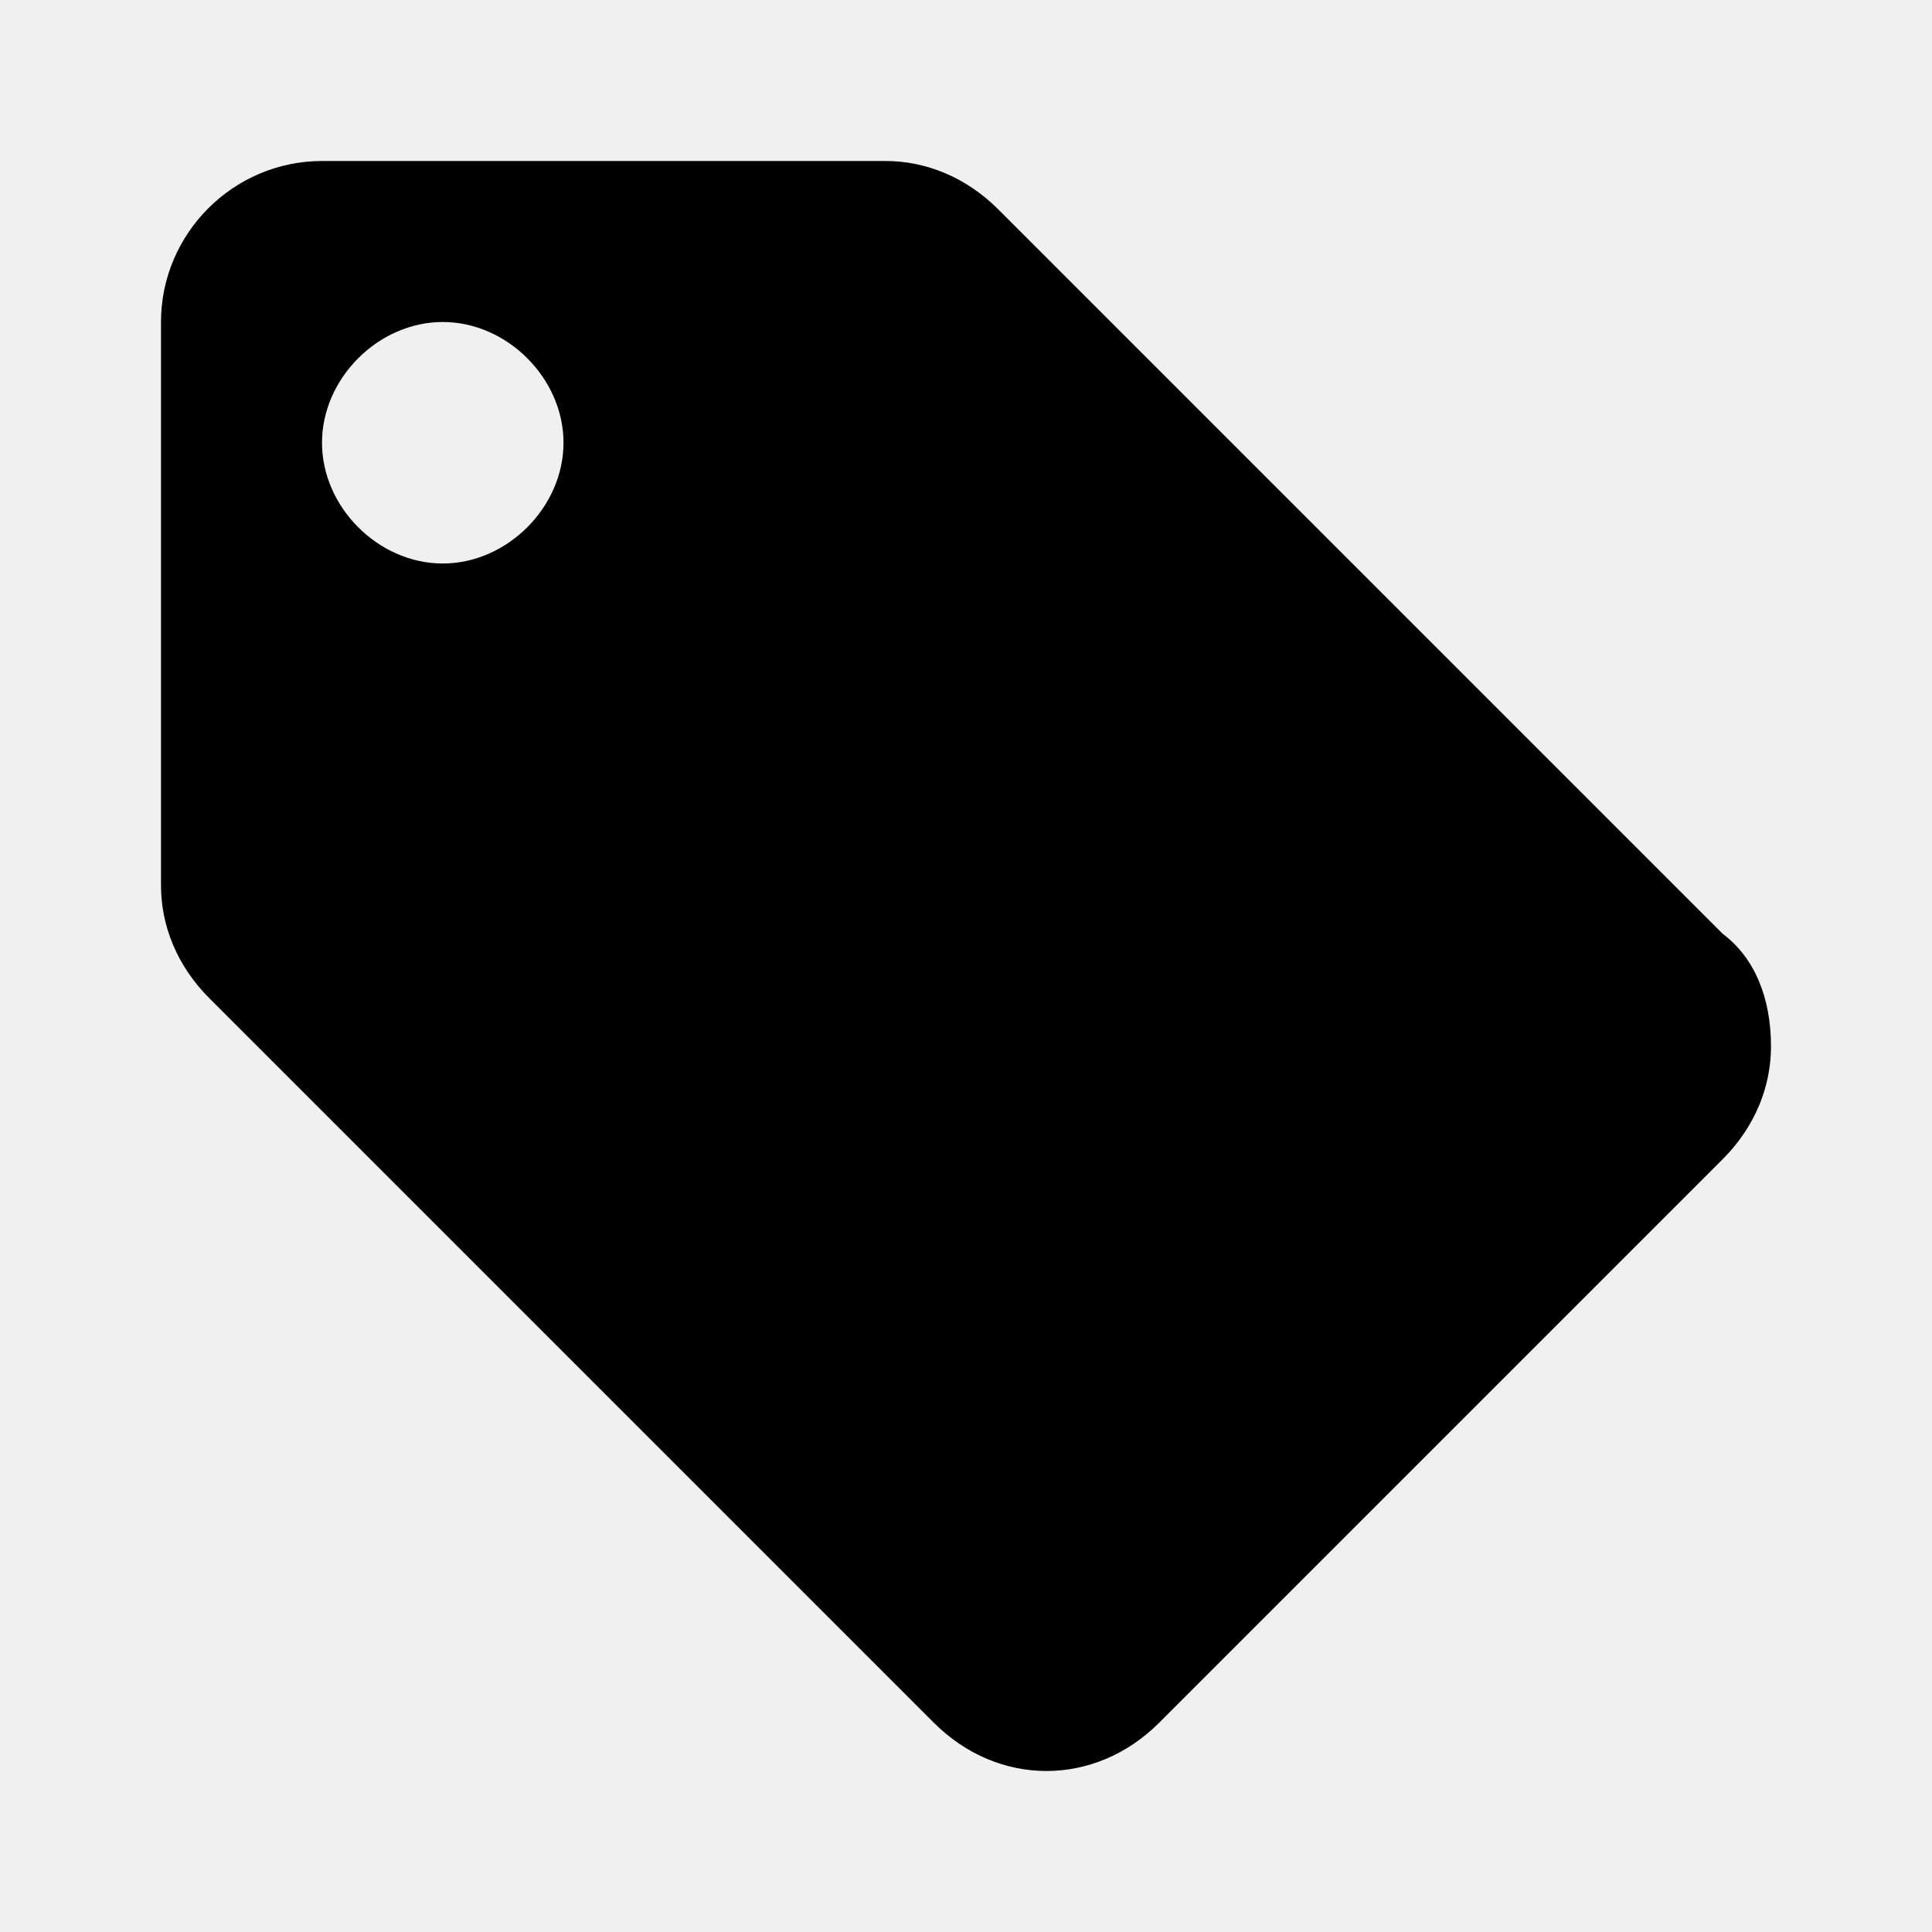
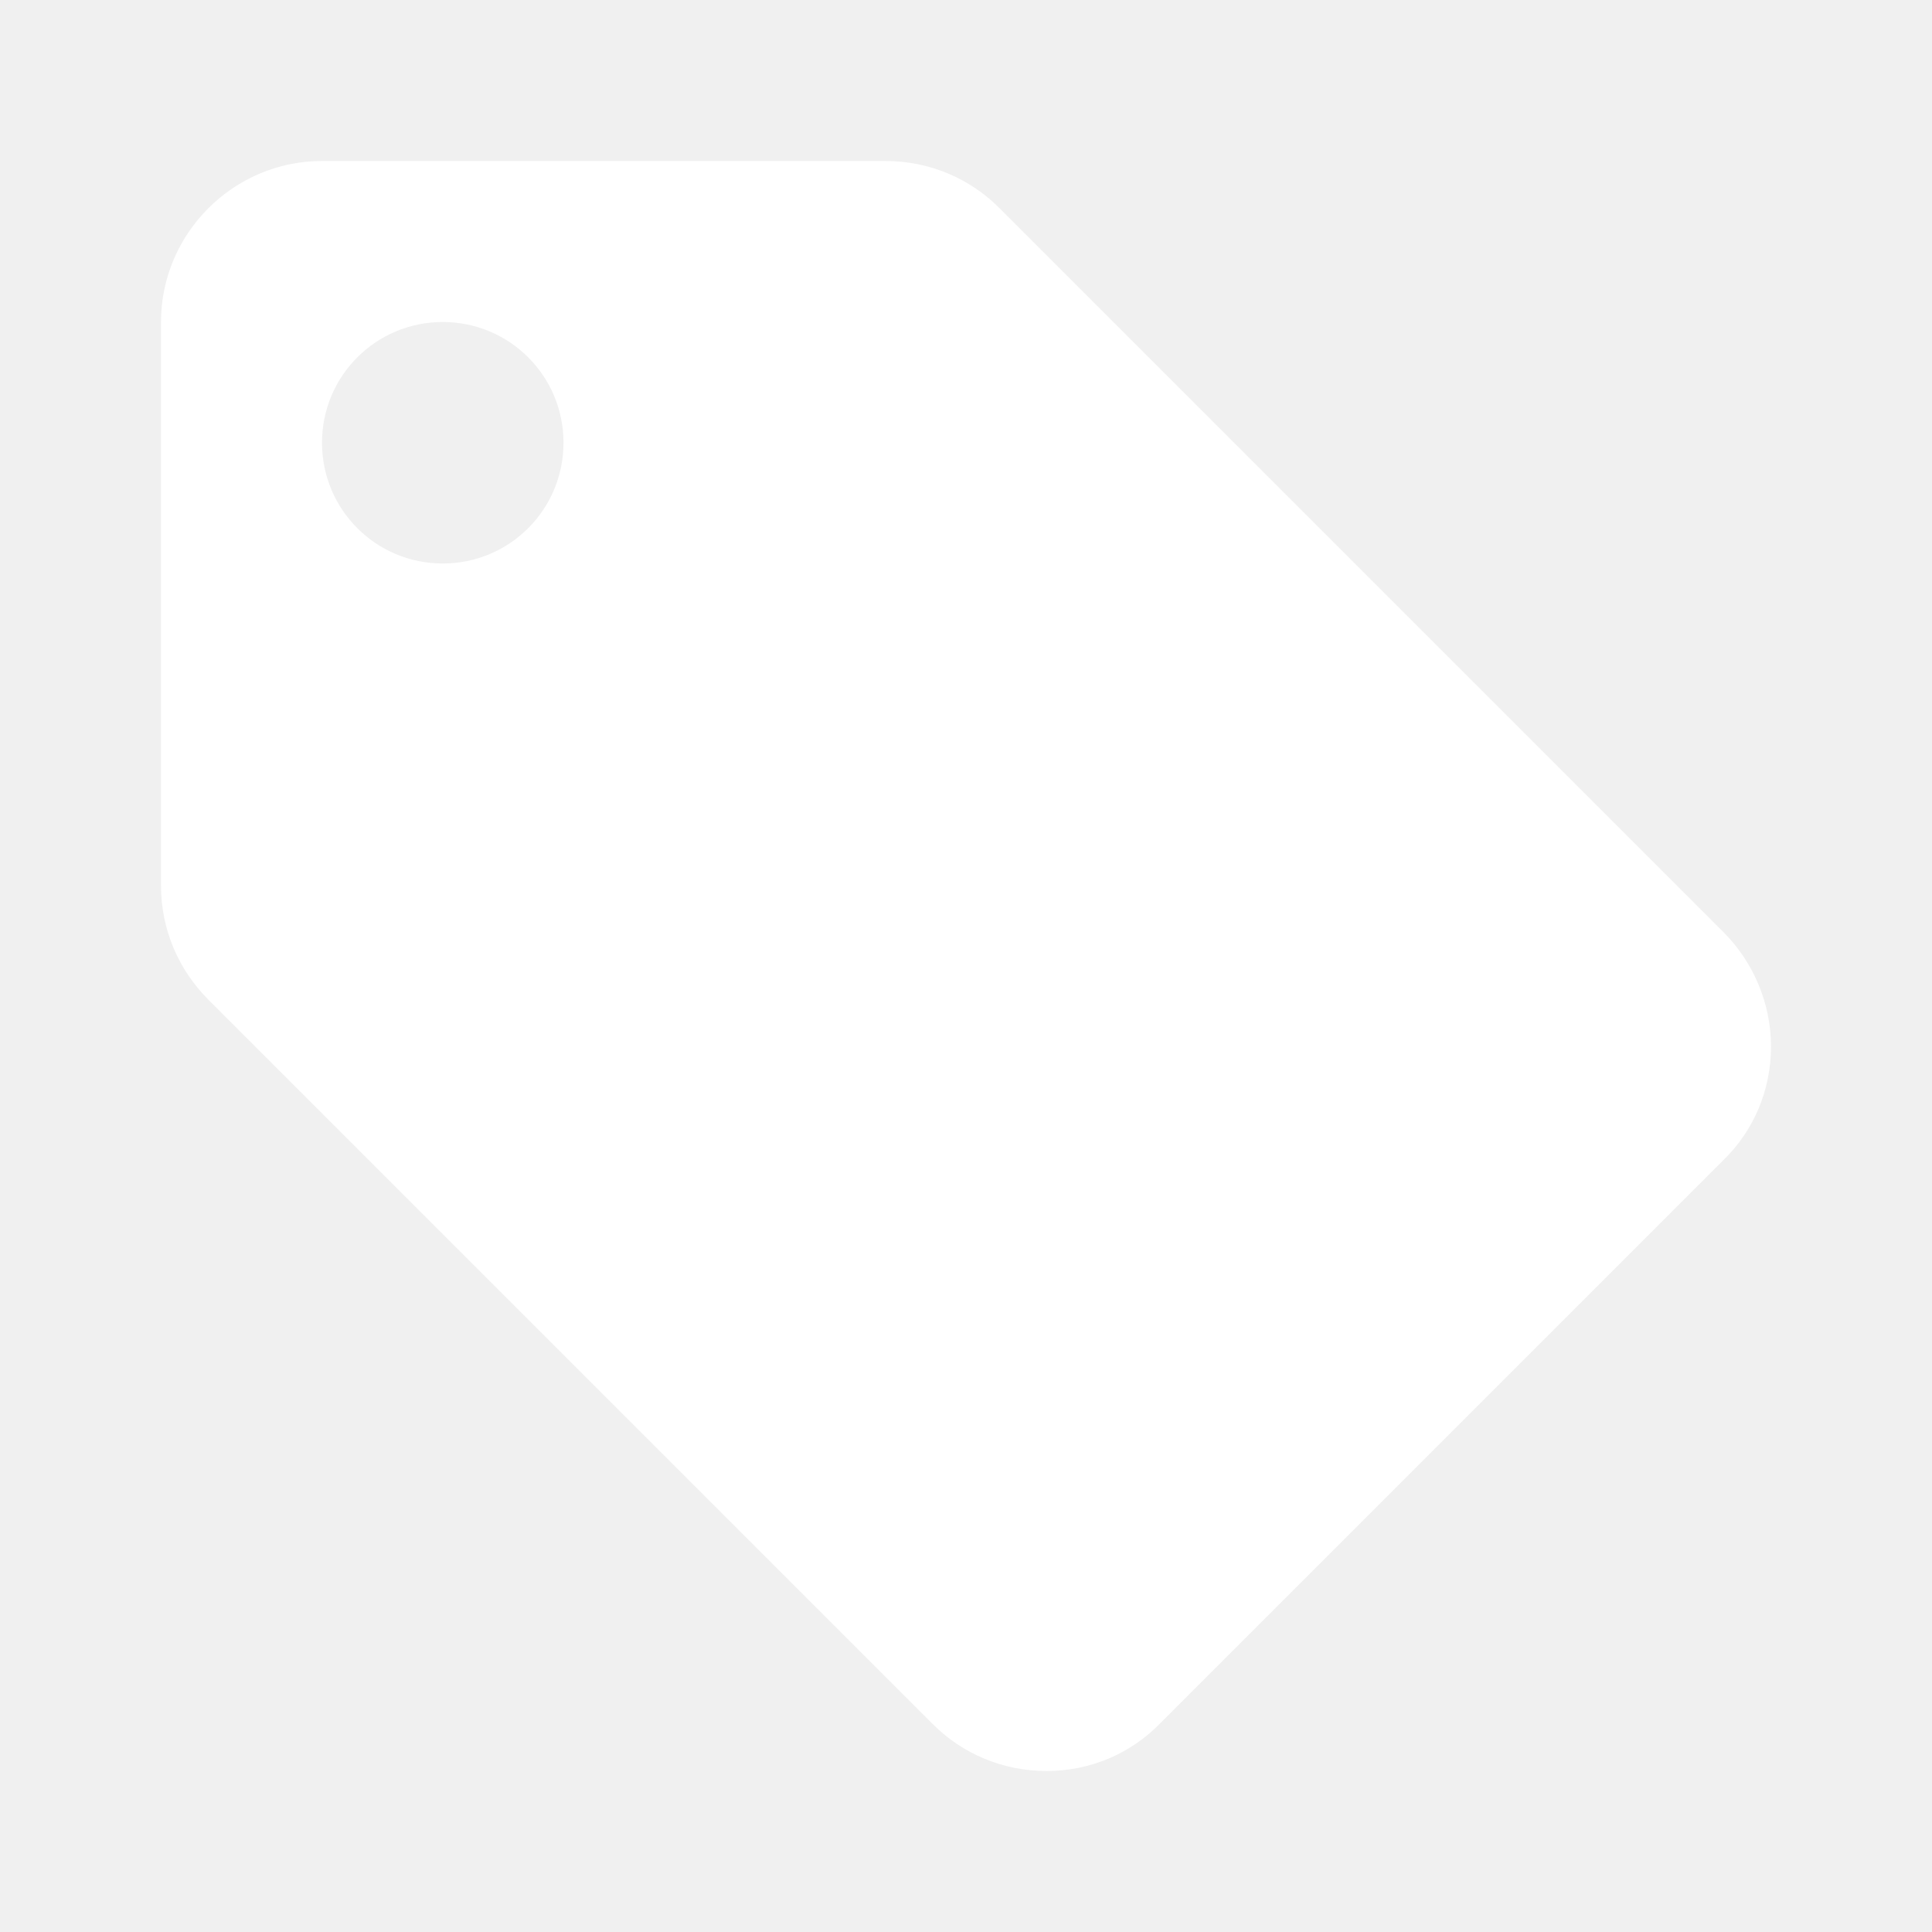
- <svg xmlns="http://www.w3.org/2000/svg" version="1.1" id="Layer_1" x="0px" y="0px" width="24px" height="24px" viewBox="-408 286.3 24 24" style="enable-background:new -408 286.3 24 24;" xml:space="preserve">
-   <style type="text/css">
- 	.st0{fill:none;}
- </style>
-   <path class="st0" d="M-408,286.3h24v24h-24V286.3z" />
-   <path d="M-386.6,297.9l-9-9c-0.4-0.4-0.9-0.6-1.4-0.6h-7c-1.1,0-2,0.9-2,2v7c0,0.5,0.2,1,0.6,1.4l9,9c0.4,0.4,0.9,0.6,1.4,0.6  s1-0.2,1.4-0.6l7-7c0.4-0.4,0.6-0.9,0.6-1.4C-386,298.7-386.2,298.2-386.6,297.9z M-402.5,293.3c-0.8,0-1.5-0.7-1.5-1.5  c0-0.8,0.7-1.5,1.5-1.5s1.5,0.7,1.5,1.5C-401,292.6-401.7,293.3-402.5,293.3z" />
+ <svg xmlns="http://www.w3.org/2000/svg" fill="#FFFFFF" height="24" viewBox="0 0 24 24" width="24">
+   <path d="M0 0h24v24H0z" fill="none" />
+   <path d="M21.41 11.58l-9-9C12.05 2.22 11.55 2 11 2H4c-1.1 0-2 .9-2 2v7c0 .55.22 1.05.59 1.42l9 9c.36.36.86.58 1.41.58.55 0 1.05-.22 1.41-.59l7-7c.37-.36.59-.86.59-1.41 0-.55-.23-1.06-.59-1.42zM5.5 7C4.67 7 4 6.33 4 5.5S4.67 4 5.5 4 7 4.67 7 5.5 6.33 7 5.5 7z" />
</svg>
